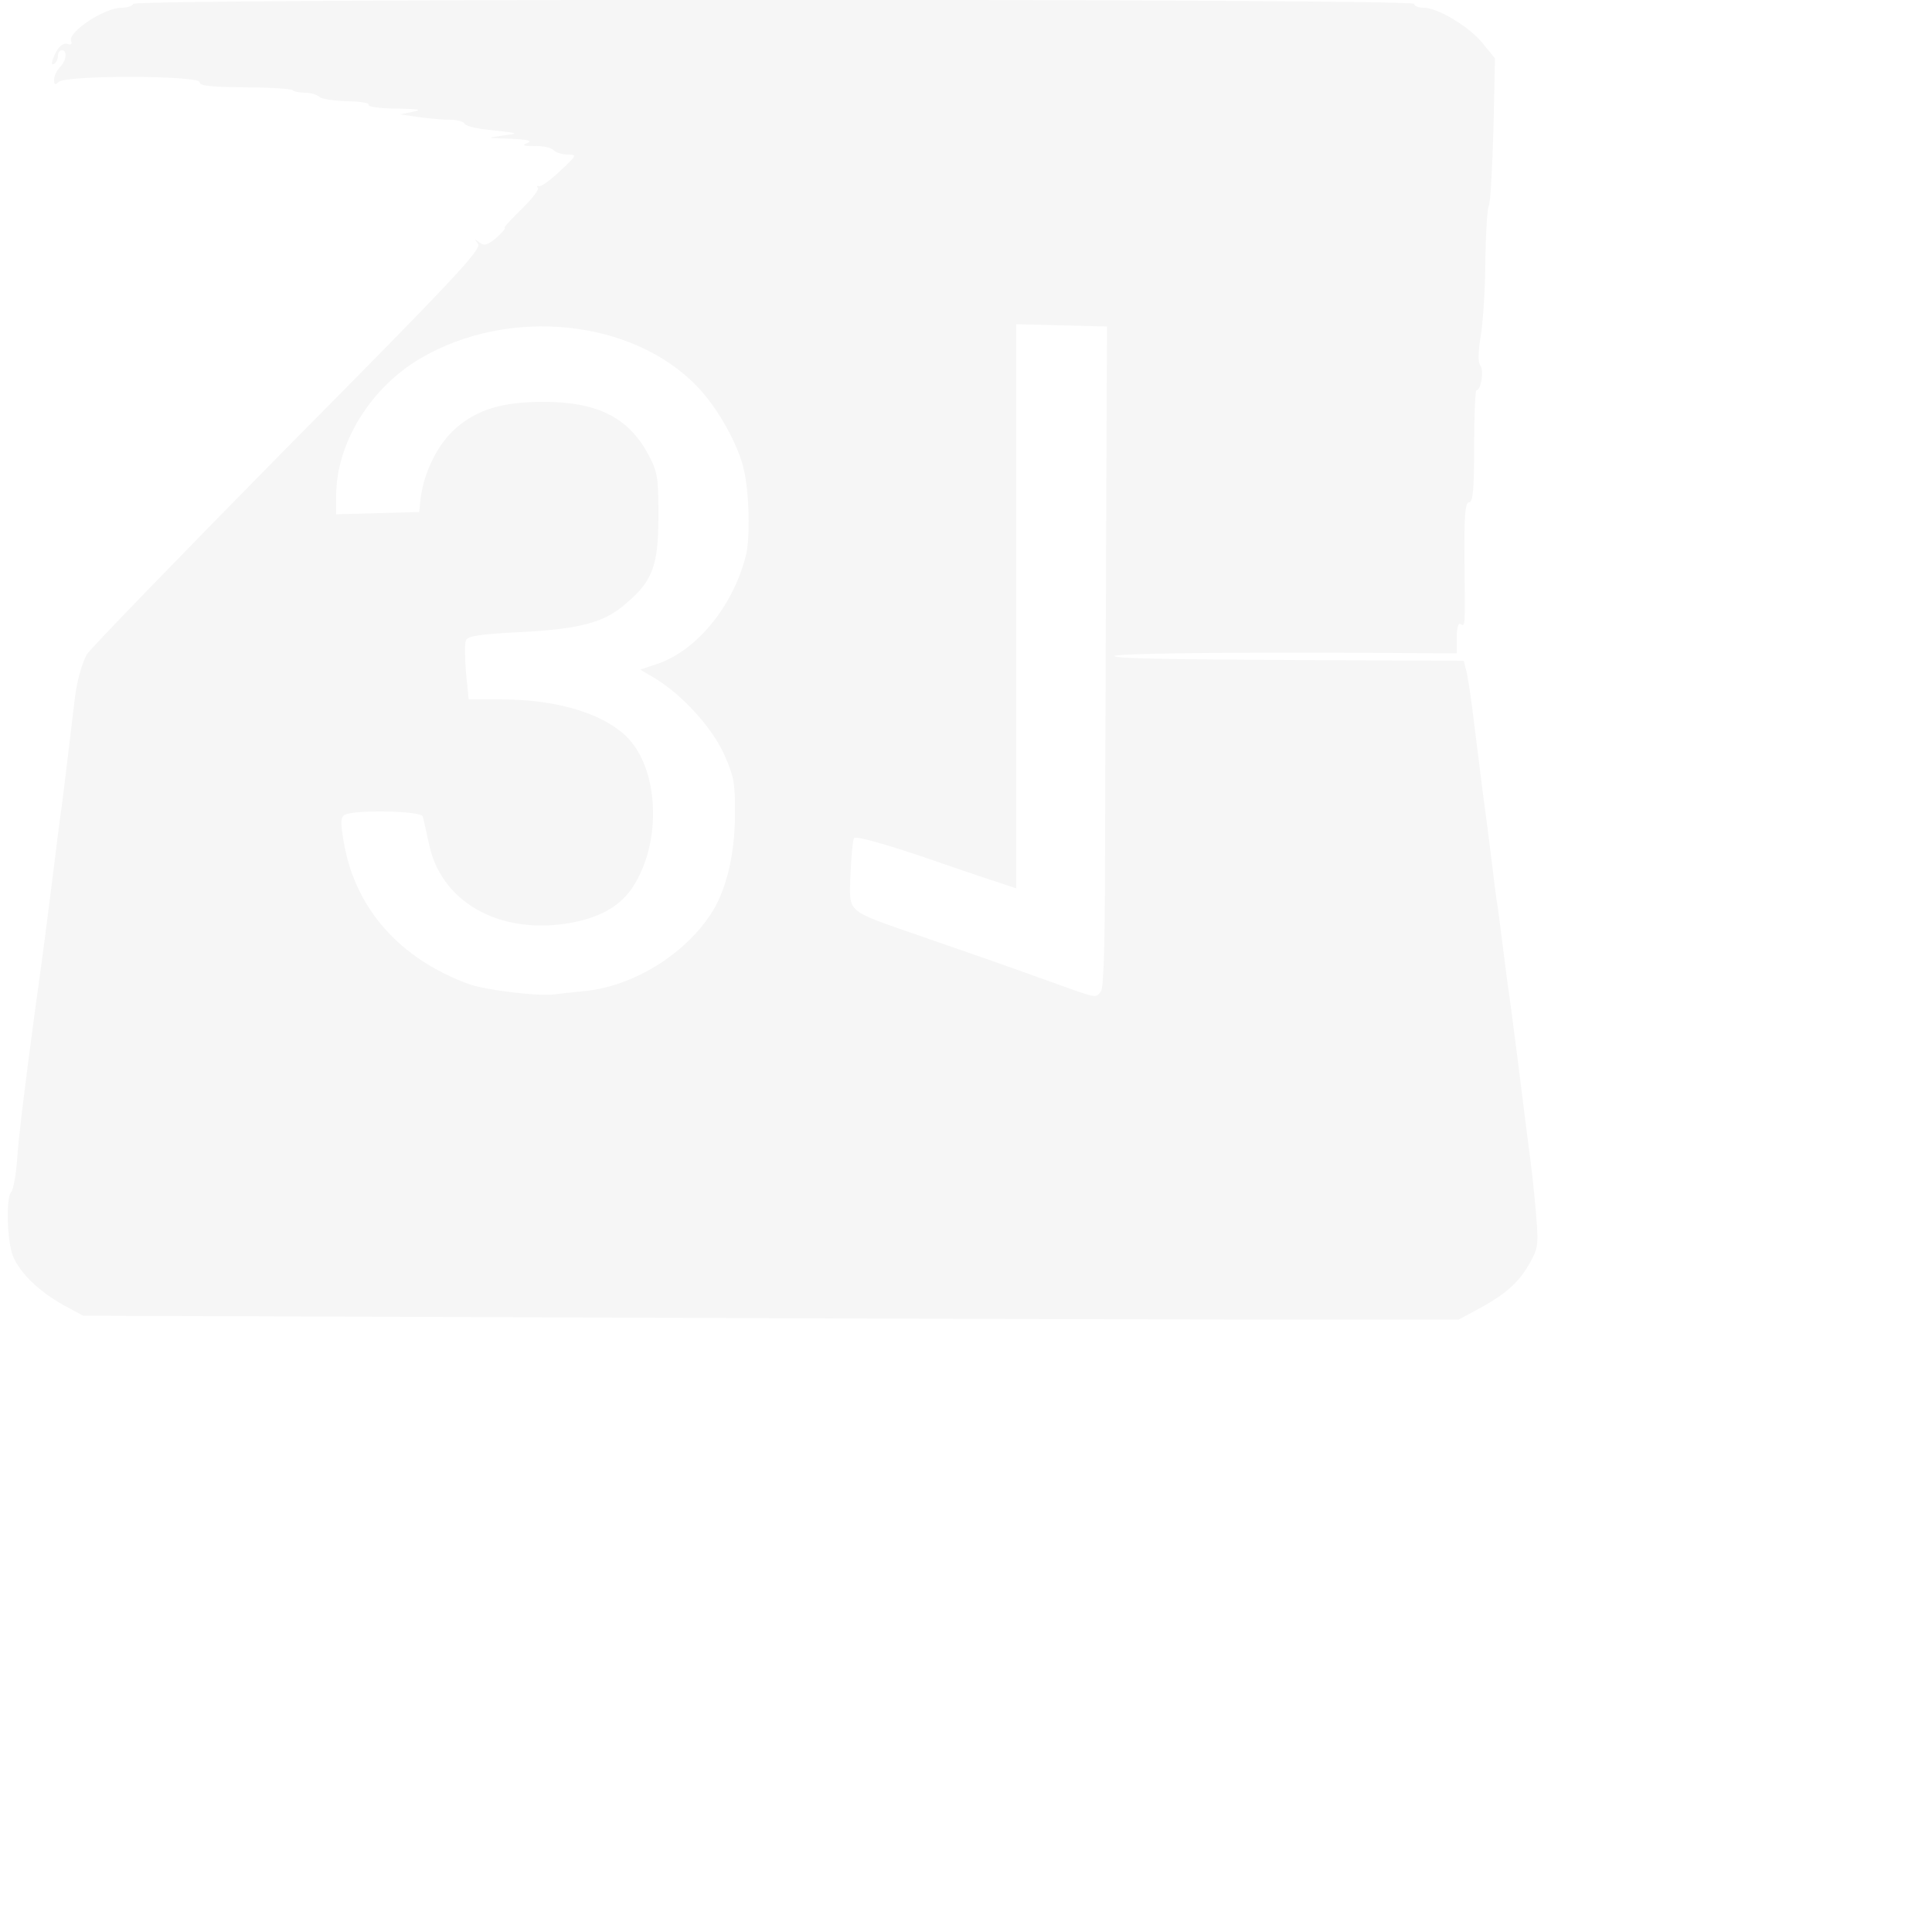
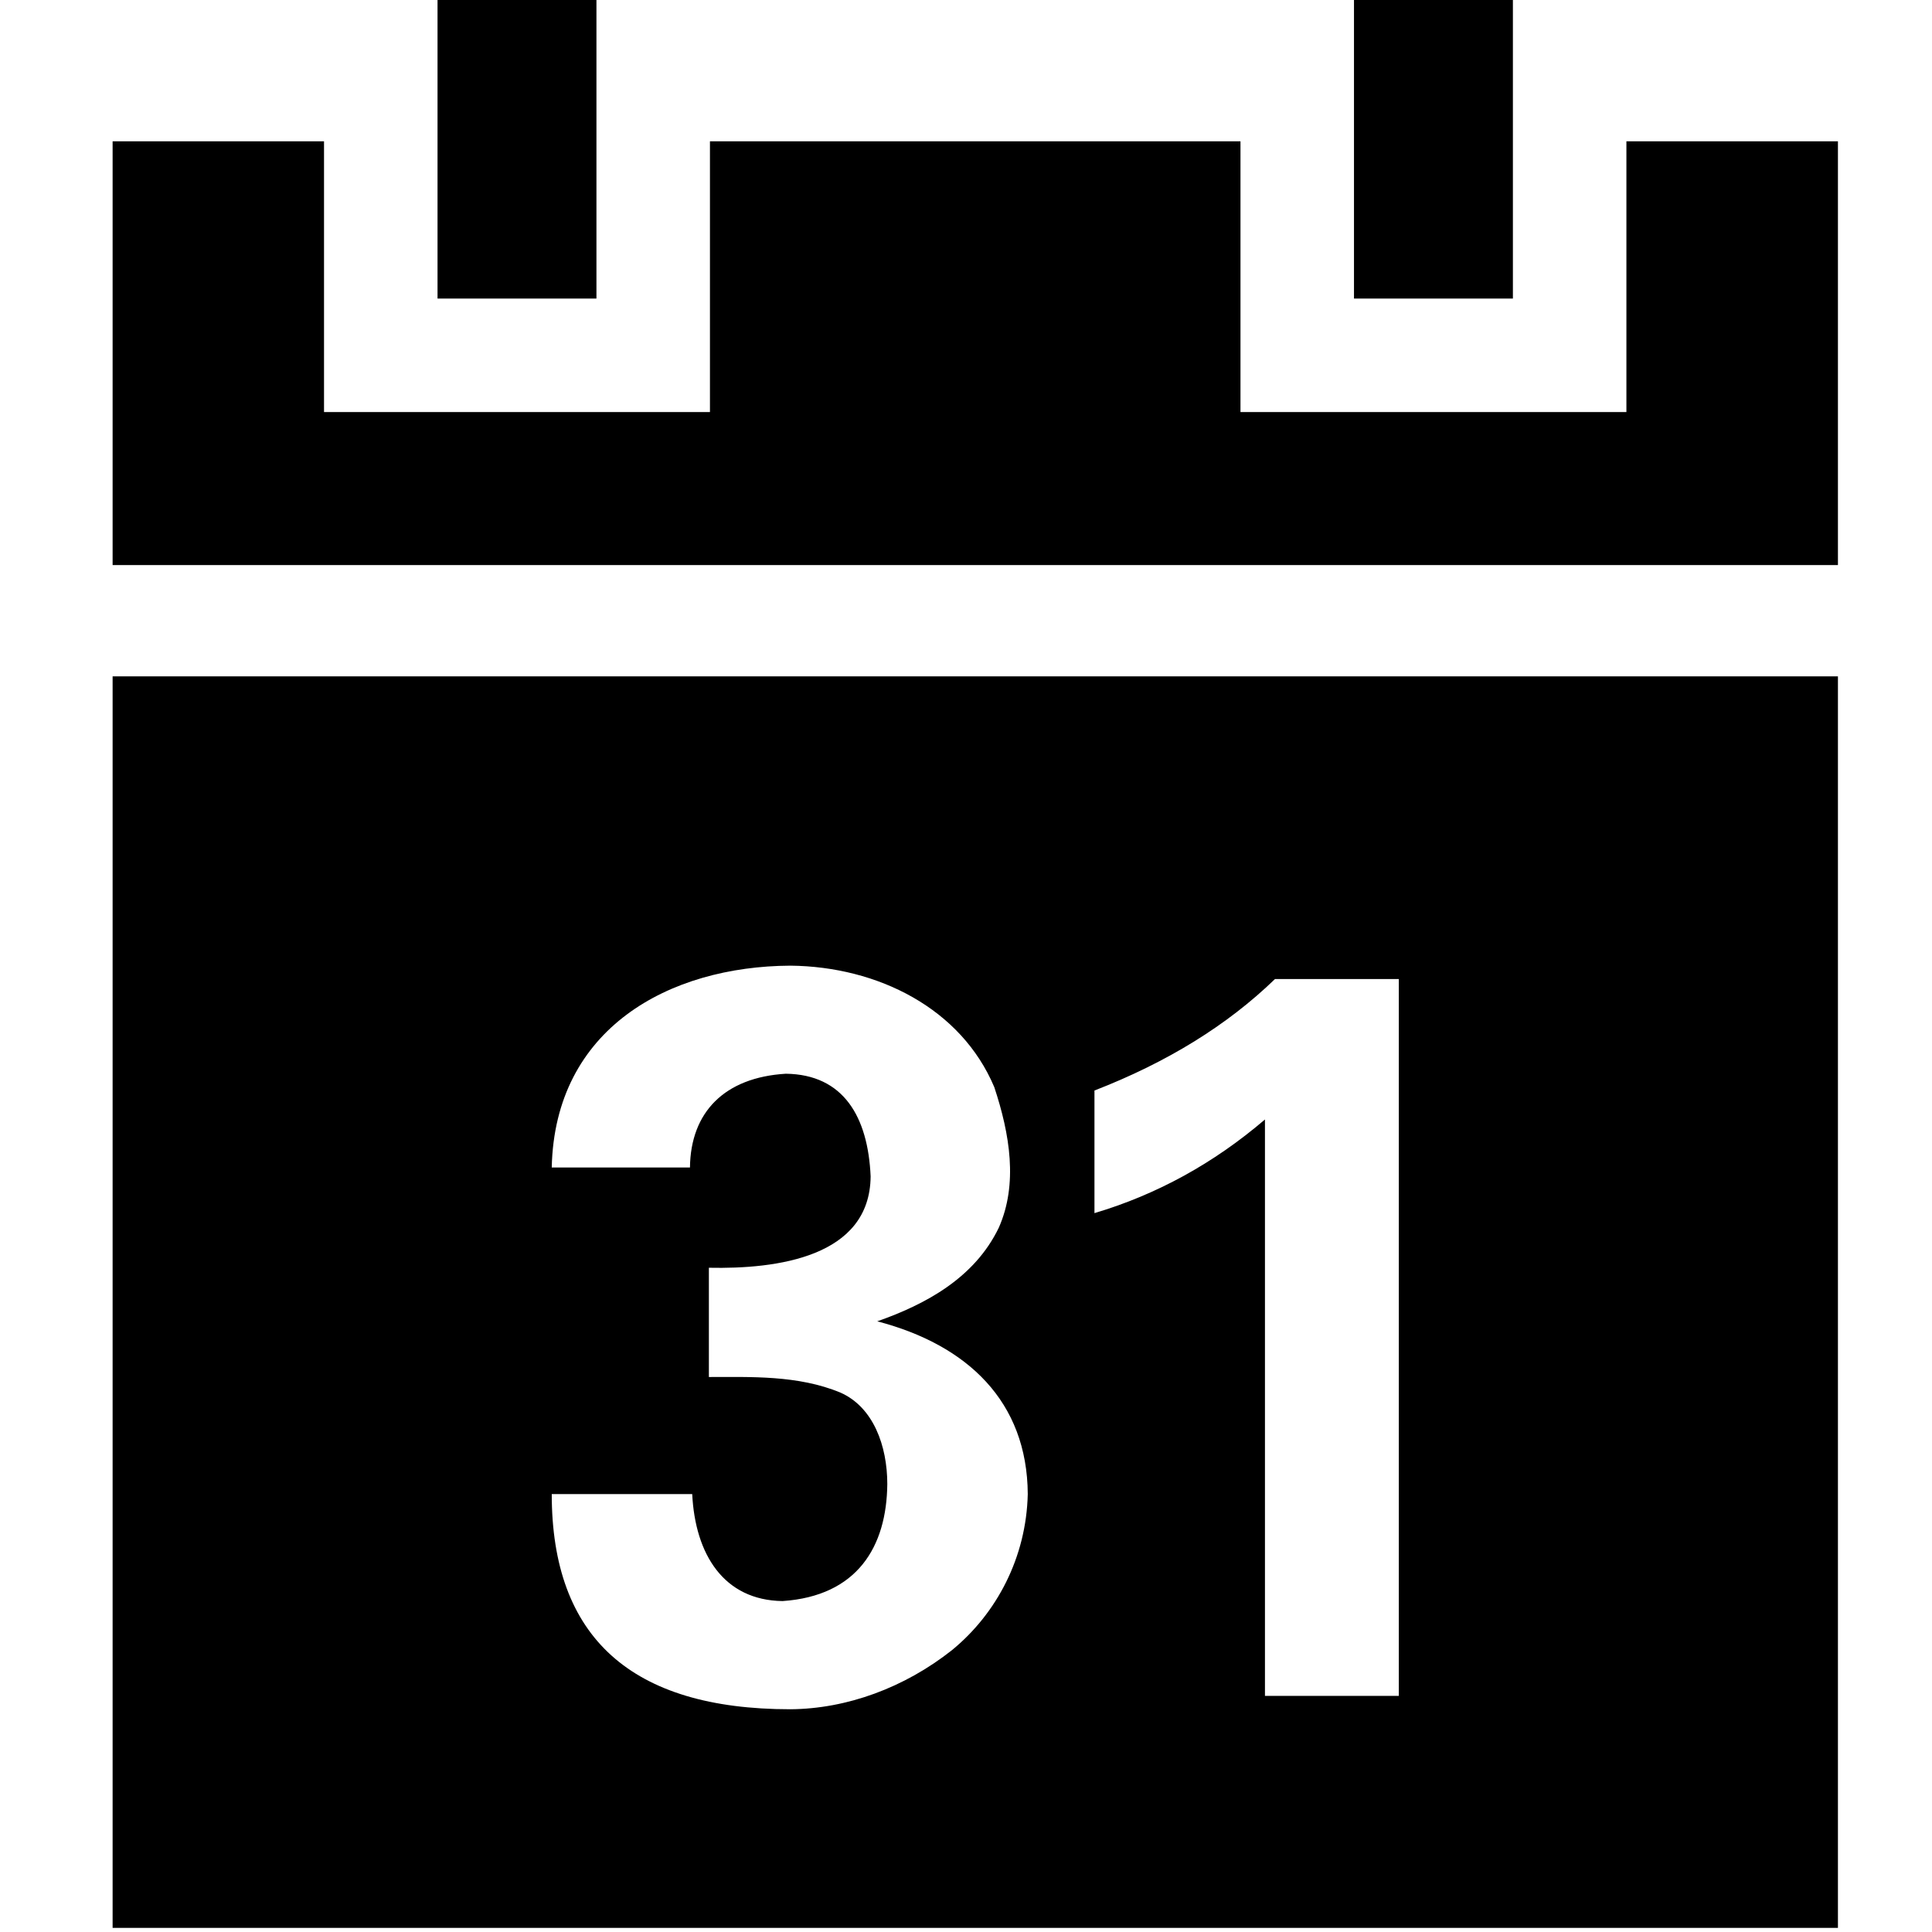
- <svg xmlns="http://www.w3.org/2000/svg" width="400px" height="400px" viewBox="0 0 5000 5000" version="1.1" preserveAspectRatio="xMidYMid meet">
-   <g id="Page-1" stroke="none" stroke-width="1" fill="none" fill-rule="evenodd">
-     <g id="board-icon" fill="#F6F6F6">
-       <path d="M1585 3410 l-1370 -5 -50 -27 c-63 -35 -112 -82 -131 -126 -16 -38 -19 -153 -5 -167 5 -6 12 -41 15 -80 4 -63 21 -199 46 -385 23 -165 29 -214 45 -340 9 -74 20 -162 25 -195 4 -33 13 -103 19 -155 6 -52 13 -108 15 -125 5 -42 17 -85 31 -112 7 -12 240 -253 518 -535 433 -437 505 -514 494 -527 -10 -14 -10 -14 3 -4 13 10 21 8 45 -12 15 -14 25 -25 21 -25 -4 0 16 -22 43 -48 28 -27 47 -52 43 -56 -4 -4 -2 -6 3 -4 6 1 30 -16 55 -40 43 -40 44 -42 19 -42 -14 0 -30 -5 -37 -12 -6 -6 -28 -11 -49 -10 -29 0 -33 -2 -18 -8 14 -6 1 -9 -45 -11 -62 -2 -63 -2 -20 -8 45 -6 45 -6 -25 -14 -38 -3 -71 -11 -73 -17 -2 -5 -18 -10 -36 -10 -18 0 -55 -3 -82 -7 l-49 -7 35 -7 c25 -5 13 -7 -43 -8 -43 0 -76 -5 -73 -10 3 -4 -22 -9 -56 -9 -33 -1 -66 -6 -71 -11 -6 -6 -23 -11 -37 -11 -15 0 -30 -3 -33 -7 -4 -3 -60 -7 -124 -7 -89 -1 -117 -4 -116 -13 4 -18 -347 -19 -365 -1 -9 9 -12 8 -12 -6 0 -9 7 -24 15 -32 17 -17 20 -44 5 -44 -5 0 -10 6 -10 14 0 8 -4 18 -10 21 -6 4 -7 -1 -3 -12 10 -29 25 -44 39 -39 8 3 11 0 8 -8 -9 -23 86 -86 131 -86 13 0 27 -4 30 -10 9 -14 3315 -14 3315 0 0 6 11 10 25 10 36 0 119 50 153 93 l31 38 -4 185 c-3 102 -8 190 -12 197 -4 7 -8 71 -9 142 0 72 -6 159 -12 195 -7 42 -7 69 -1 76 10 12 2 64 -10 64 -3 0 -6 65 -6 145 0 113 -3 145 -13 145 -10 0 -13 32 -12 148 2 181 2 174 -10 167 -6 -4 -10 10 -10 35 l0 41 -152 -1 c-420 -3 -741 1 -734 8 8 7 147 9 652 11 l252 1 6 23 c4 12 14 78 22 147 9 69 19 154 24 190 5 36 14 106 20 155 6 50 12 101 15 115 2 14 9 66 15 115 6 50 15 117 20 150 4 33 16 121 25 195 9 74 21 167 26 205 5 39 12 105 15 147 6 71 4 81 -20 122 -28 48 -63 78 -136 117 l-45 24 -410 0 c-225 0 -1026 -2 -1780 -5z m-73 -845 c125 -12 258 -93 328 -200 39 -59 62 -154 62 -255 1 -85 -3 -102 -29 -160 -32 -69 -108 -152 -177 -194 l-39 -23 39 -13 c104 -33 200 -148 234 -281 12 -45 9 -166 -5 -224 -15 -66 -68 -160 -120 -214 -167 -175 -487 -208 -716 -74 -130 76 -219 220 -219 356 l0 48 108 -3 107 -3 3 -30 c7 -70 45 -147 93 -188 56 -48 120 -67 226 -67 138 0 218 40 269 133 26 48 28 60 28 162 0 128 -15 169 -84 227 -57 50 -120 66 -275 74 -102 5 -135 10 -139 21 -4 8 -3 46 0 84 l7 69 82 0 c142 0 259 34 323 93 89 83 97 281 16 398 -33 47 -86 76 -167 89 -179 28 -327 -58 -357 -207 -7 -32 -14 -64 -16 -70 -4 -15 -180 -18 -202 -4 -11 6 -11 21 -2 72 29 170 145 301 324 366 42 15 172 31 216 27 14 -2 51 -6 82 -9z m1337 1 c8 -9 11 -136 11 -427 1 -228 2 -612 3 -854 l2 -440 -118 -3 -117 -3 0 448 c0 246 0 575 0 730 l0 282 -27 -9 c-16 -5 -109 -36 -207 -70 -109 -37 -182 -57 -186 -51 -3 6 -7 48 -9 95 -3 100 -15 90 174 156 170 59 186 64 325 114 145 52 134 50 149 32z" id="Path" />
-     </g>
+ <svg xmlns="http://www.w3.org/2000/svg" width="512" height="512" id="svg2" version="1.0">
+   <defs id="defs4" />
+   <g id="layer1" transform="translate(-374.2178,-62.23637)">
+     <path style="fill:#000000;fill-opacity:1;stroke:none" d="m 490.168,61.143 0,80.215 42.113,0 0,-80.215 z m 242.871,0 0,80.215 42.113,0 0,-80.215 z m -328.977,38.541 0,112.302 457.228,0 0,-112.302 -56.057,0 0,71.755 -102.275,0 0,-71.755 -140.596,0 0,71.755 -102.275,0 0,-71.755 z m 0,141.787 0,331.672 457.228,0 0,-331.672 z m 179.607,76.675 c 23.275,0.229 45.295,11.404 54.051,32.212 4.119,12.429 6.318,25.653 1.191,37.225 -6.419,13.349 -19.445,20.338 -32.212,24.817 23.959,6.251 39.743,21.306 39.888,45.779 -0.386,16.786 -8.223,31.643 -20.085,41.361 -12.613,9.971 -27.887,15.565 -42.834,15.667 -42.15,-10e-6 -63.232,-19.014 -63.232,-57.028 l 37.225,0 c 0.79,16.004 8.366,28.142 23.939,28.357 19.798,-1.349 27.599,-14.364 27.762,-31.021 -0.008,-10.061 -3.659,-20.344 -12.408,-24.221 -11.287,-4.69 -23.878,-4.125 -34.875,-4.136 l 0,-28.953 c 17.975,0.376 42.682,-2.79 42.865,-24.221 -0.699,-15.764 -7.165,-27 -22.467,-27.198 -16.3,0.983 -25.244,10.214 -25.412,24.848 l -36.63,0 c 0.795,-36.899 31.105,-53.322 63.232,-53.487 z m 128.439,3.541 32.807,0 0,189.979 -35.47,0 0,-152.754 c -13.59,11.621 -28.639,19.893 -45.184,24.817 l 0,-32.494 c 19.302,-7.484 35.242,-17.336 47.847,-29.548 z" id="rect3028" />
  </g>
</svg>
